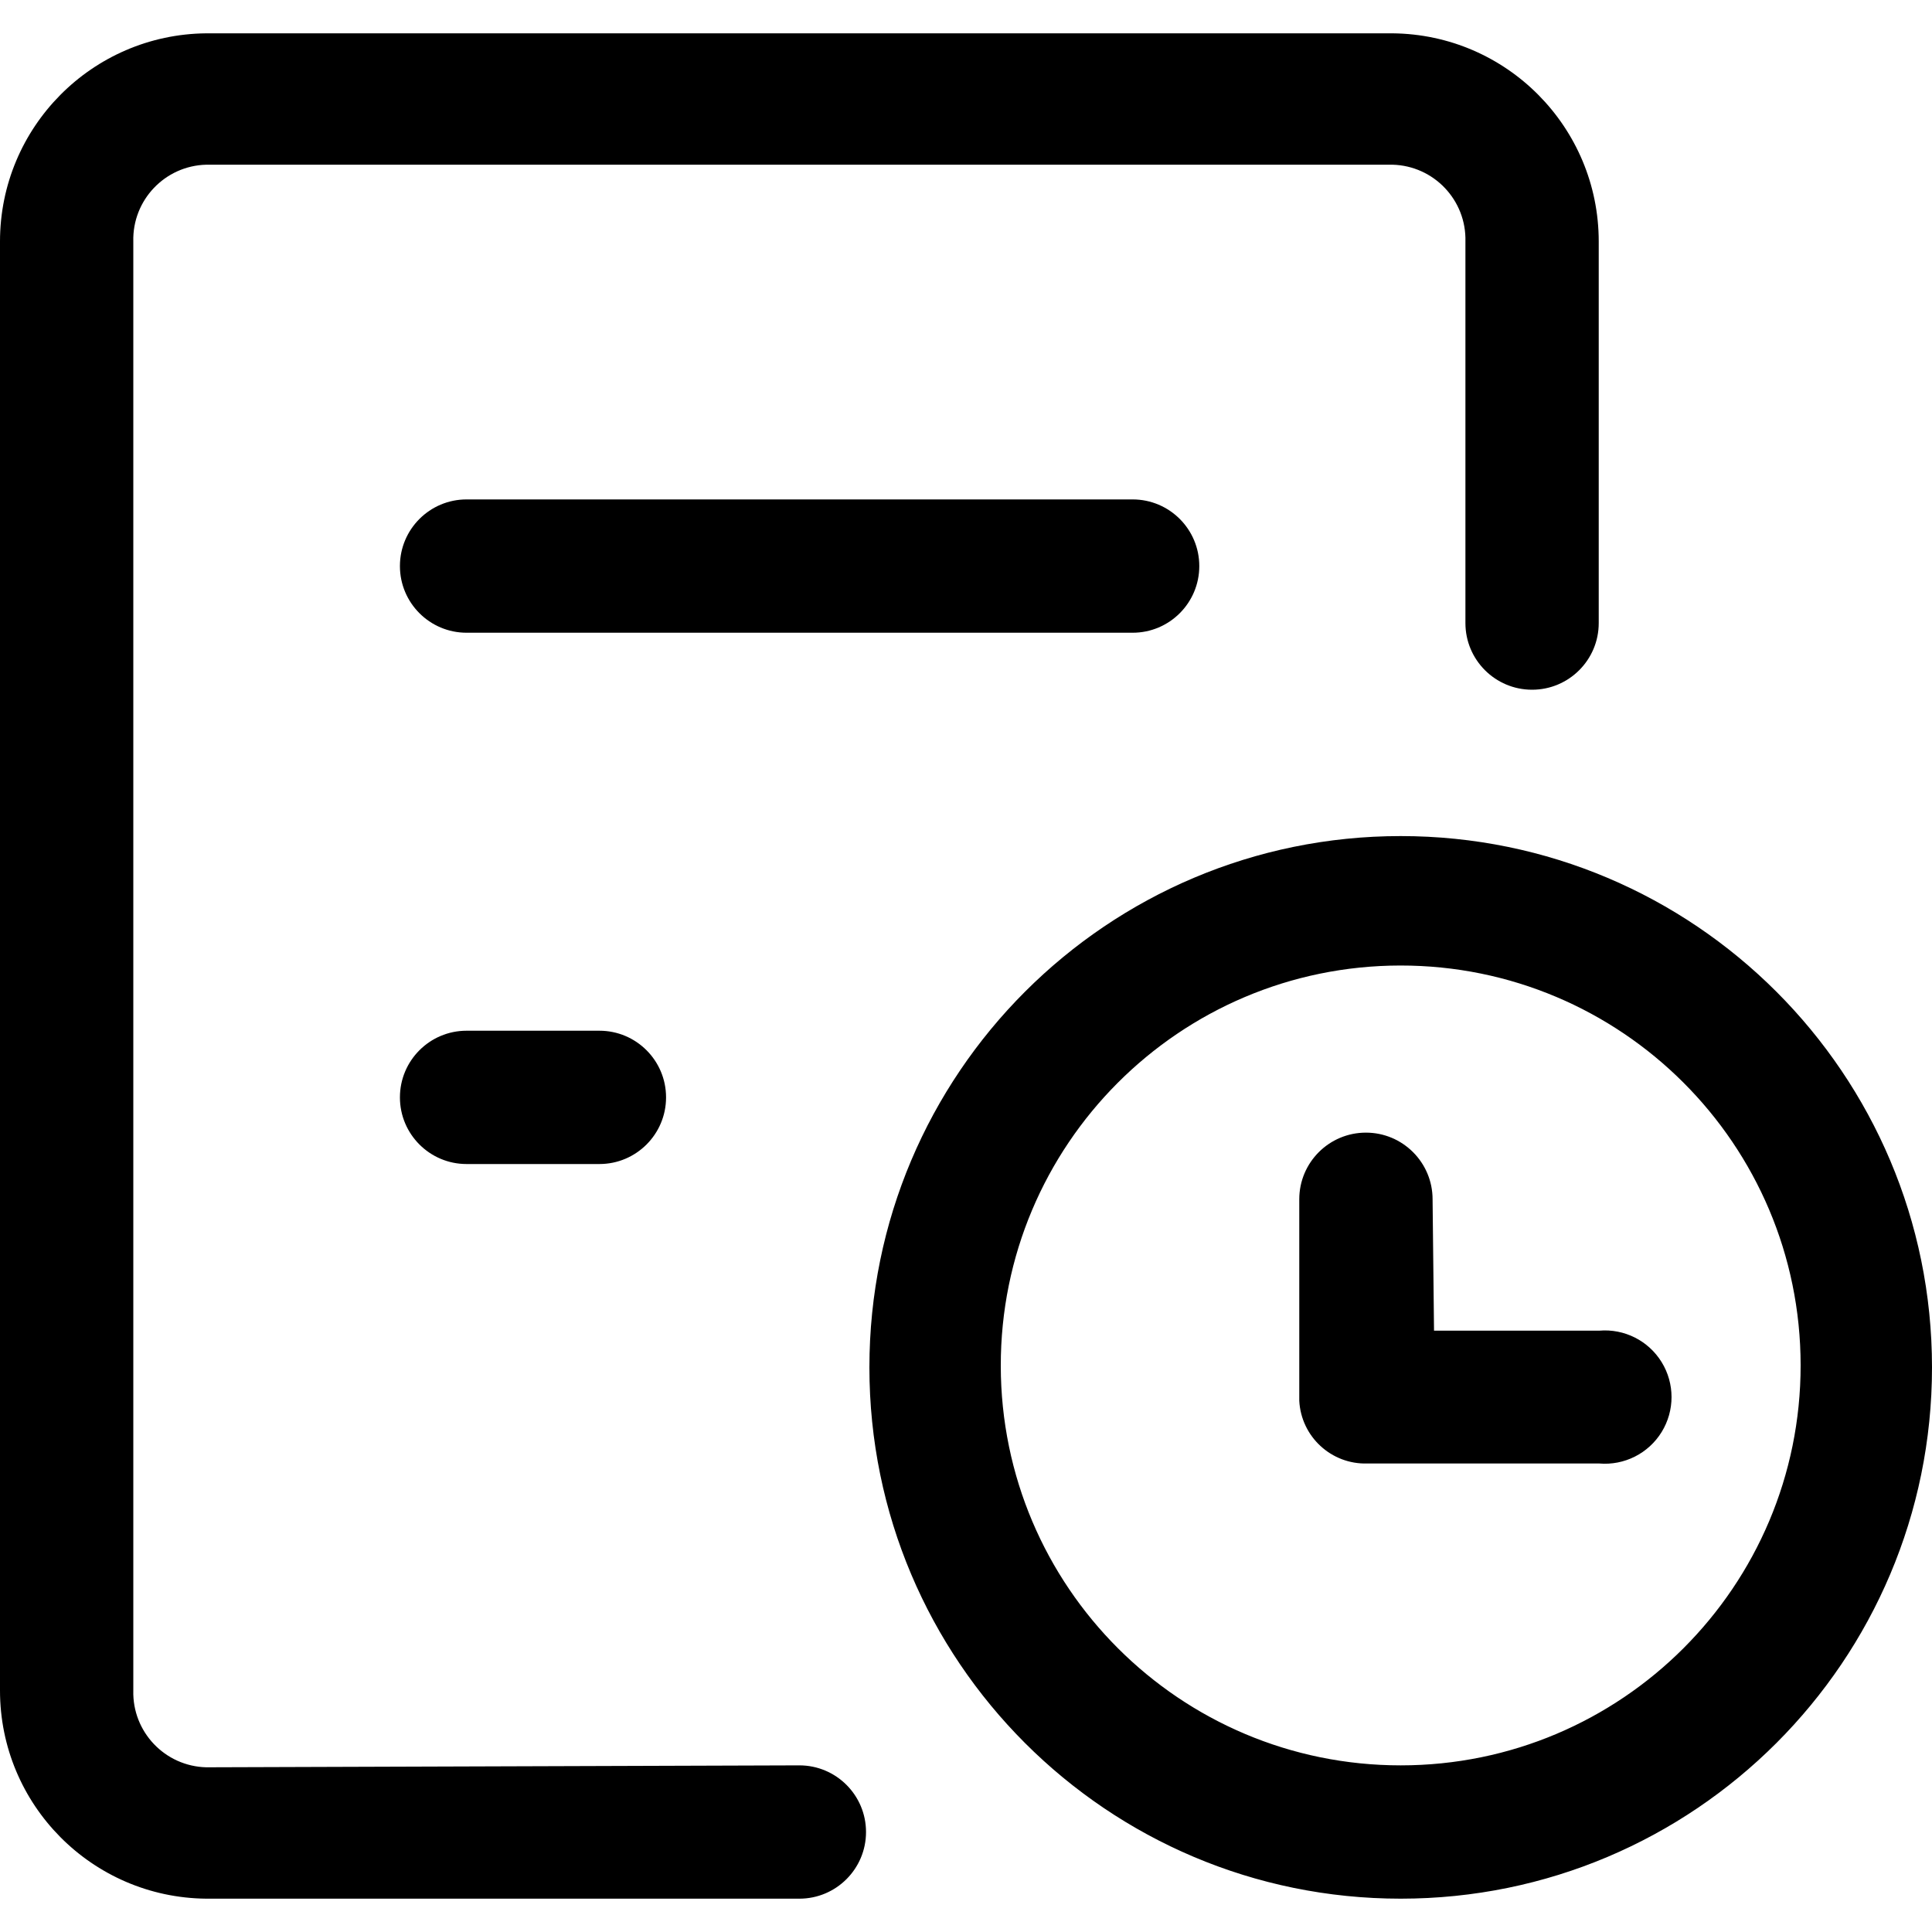
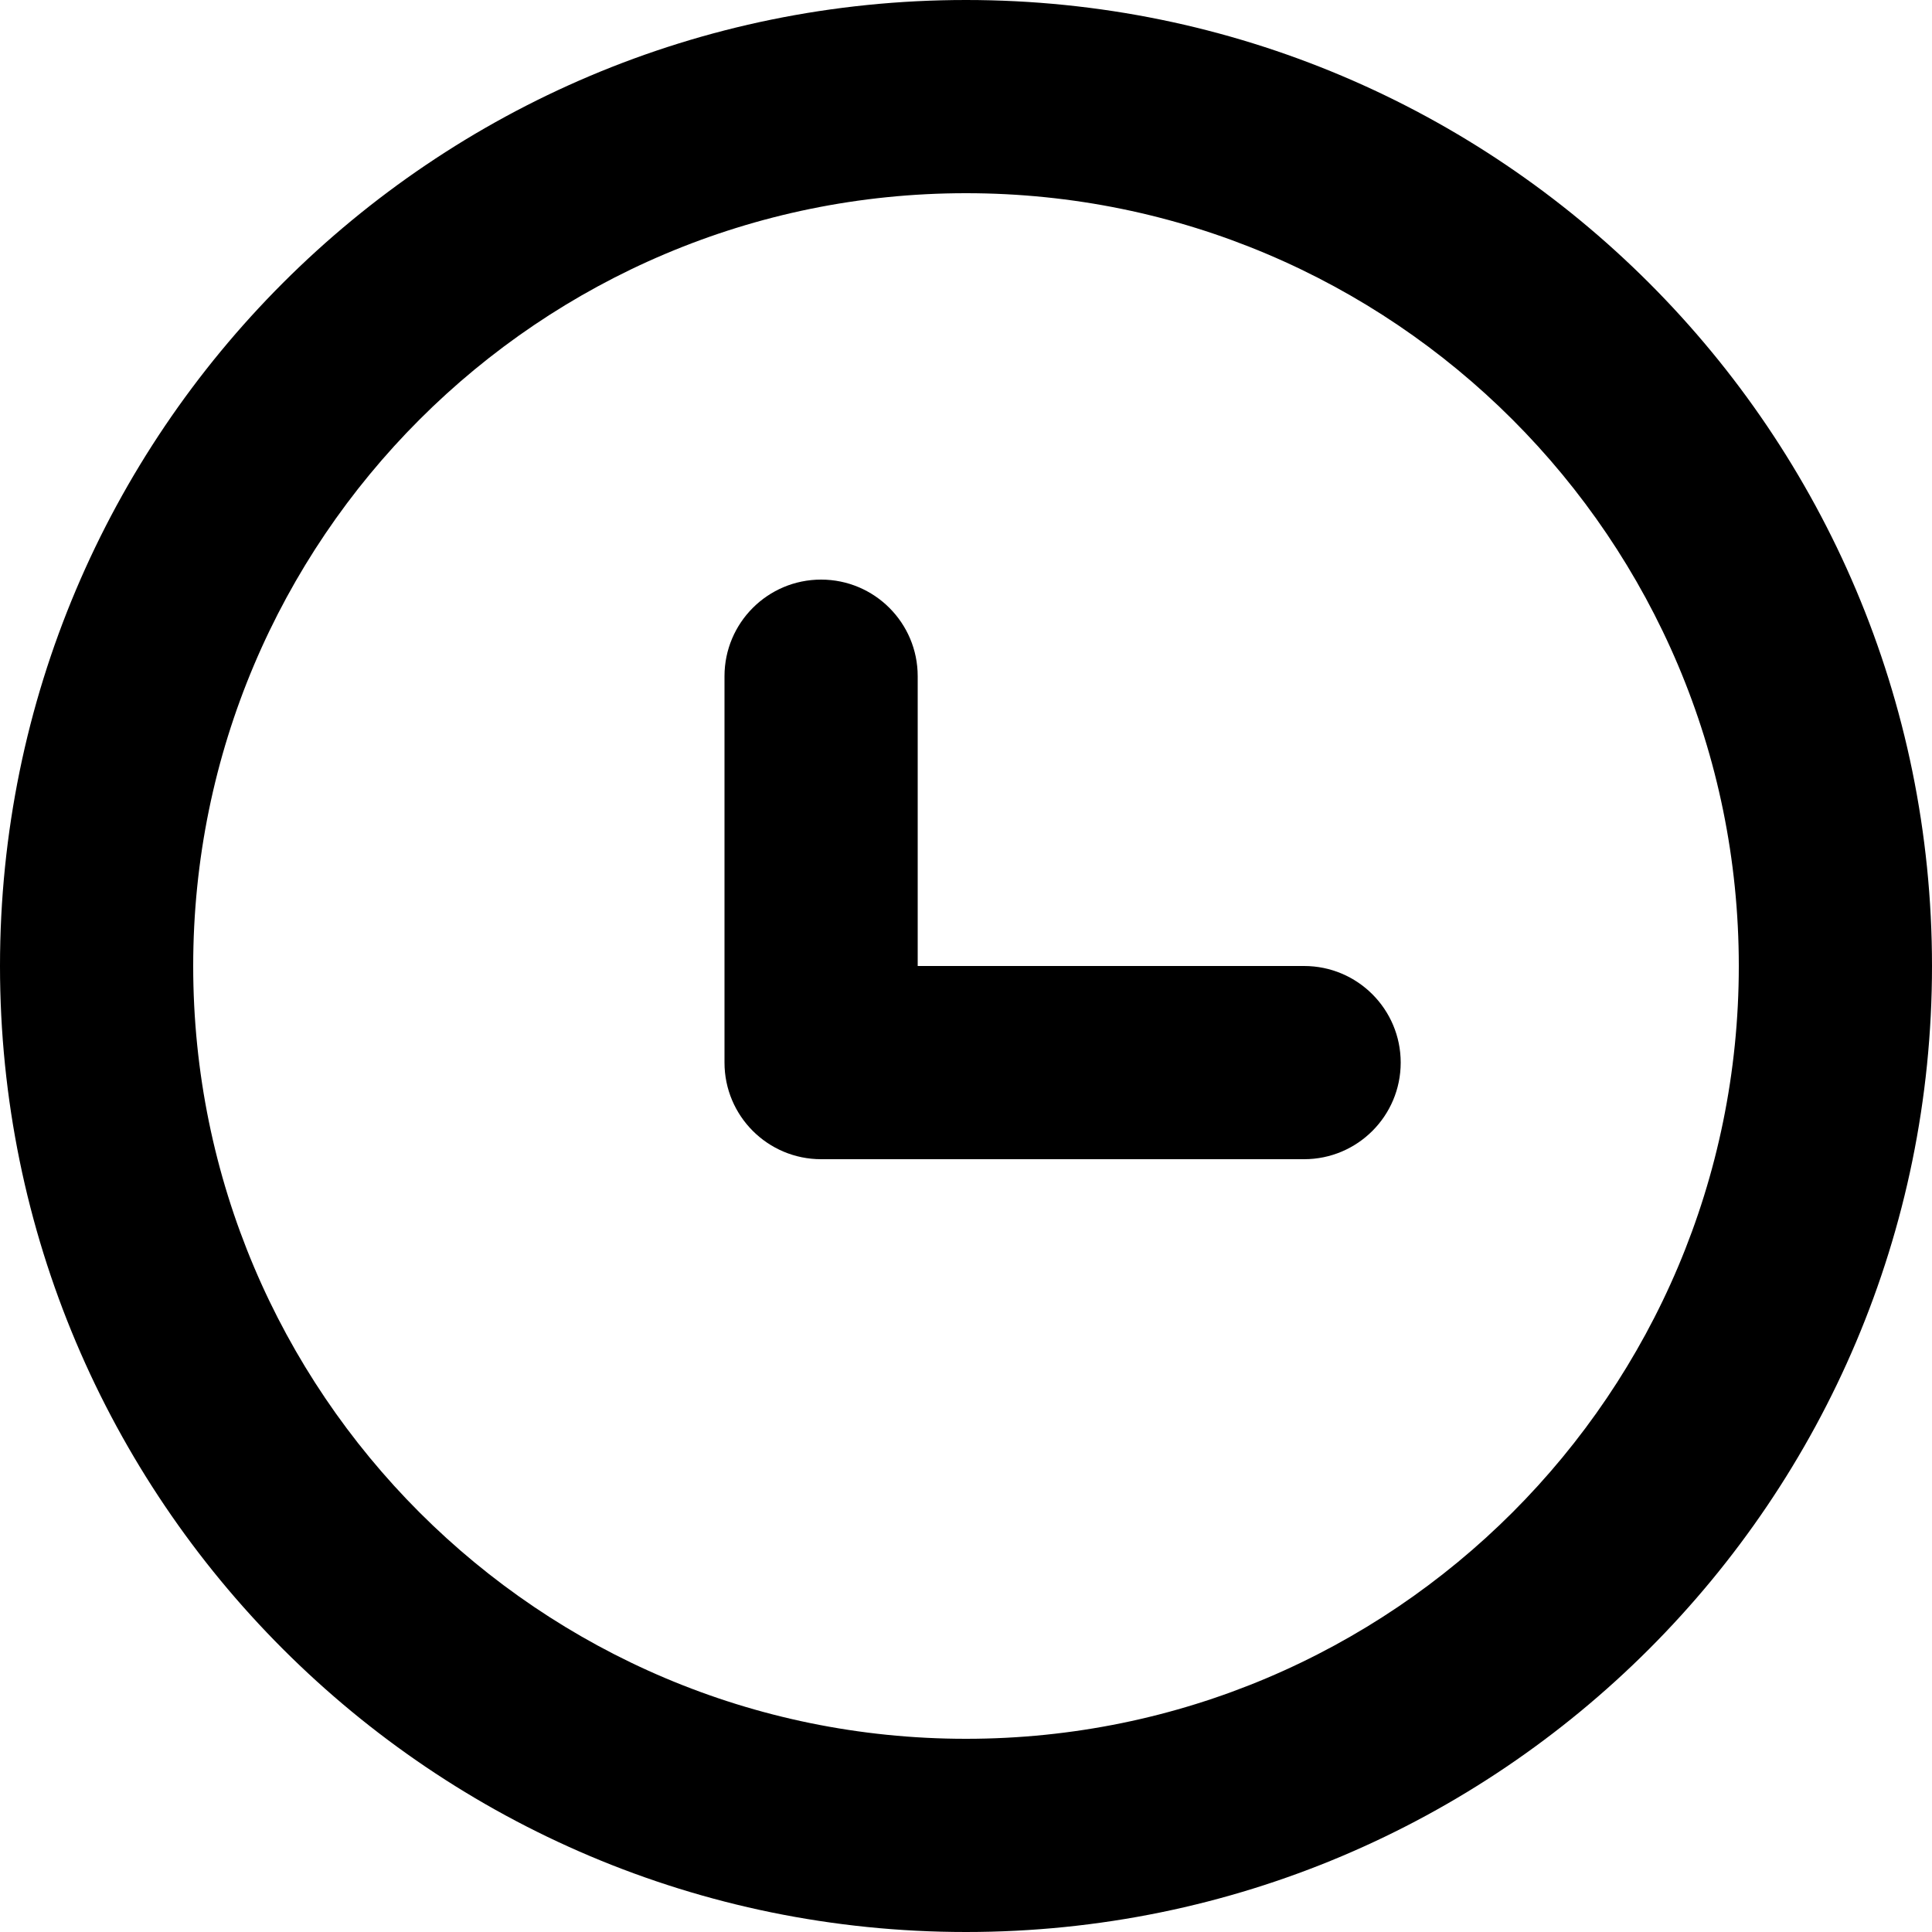
<svg xmlns="http://www.w3.org/2000/svg" id="图层_1" data-name="图层 1" viewBox="0 0 40 40">
-   <path d="M16.55,36.55a1.38,1.38,0,0,1,0,2.76H4.27A4.31,4.31,0,0,1,0,35V5A4.31,4.31,0,0,1,4.27.69H28.83A4.31,4.31,0,0,1,33.1,5V12.9a1.38,1.38,0,1,1-2.76,0V5a1.55,1.55,0,0,0-1.51-1.59H4.27A1.55,1.55,0,0,0,2.76,5V35a1.55,1.55,0,0,0,1.51,1.59ZM29,39.31a11,11,0,1,1,11-11,11,11,0,0,1-11,11Zm0-2.76a8.28,8.28,0,1,0-8.28-8.27A8.28,8.28,0,0,0,29,36.55Zm.69-9h3.42a1.38,1.38,0,1,1,0,2.75h-4.8A1.37,1.37,0,0,1,26.9,29V24.83a1.38,1.38,0,0,1,2.76,0ZM9.66,13.1a1.38,1.38,0,0,1,0-2.76H23.45a1.38,1.38,0,0,1,0,2.76Zm0,11a1.38,1.38,0,0,1,0-2.76h2.75a1.38,1.38,0,0,1,0,2.76Z" />
+   <path d="M27,20H19V14a2,2,0,0,0-4,0v8a2,2,0,0,0,2,2H27a2,2,0,0,0,0-4Z" />
+   <path d="M20,0A20,20,0,1,0,40,20,20,20,0,0,0,20,0Zm0,36A16,16,0,1,1,36,20,16,16,0,0,1,20,36Z" />
</svg>
